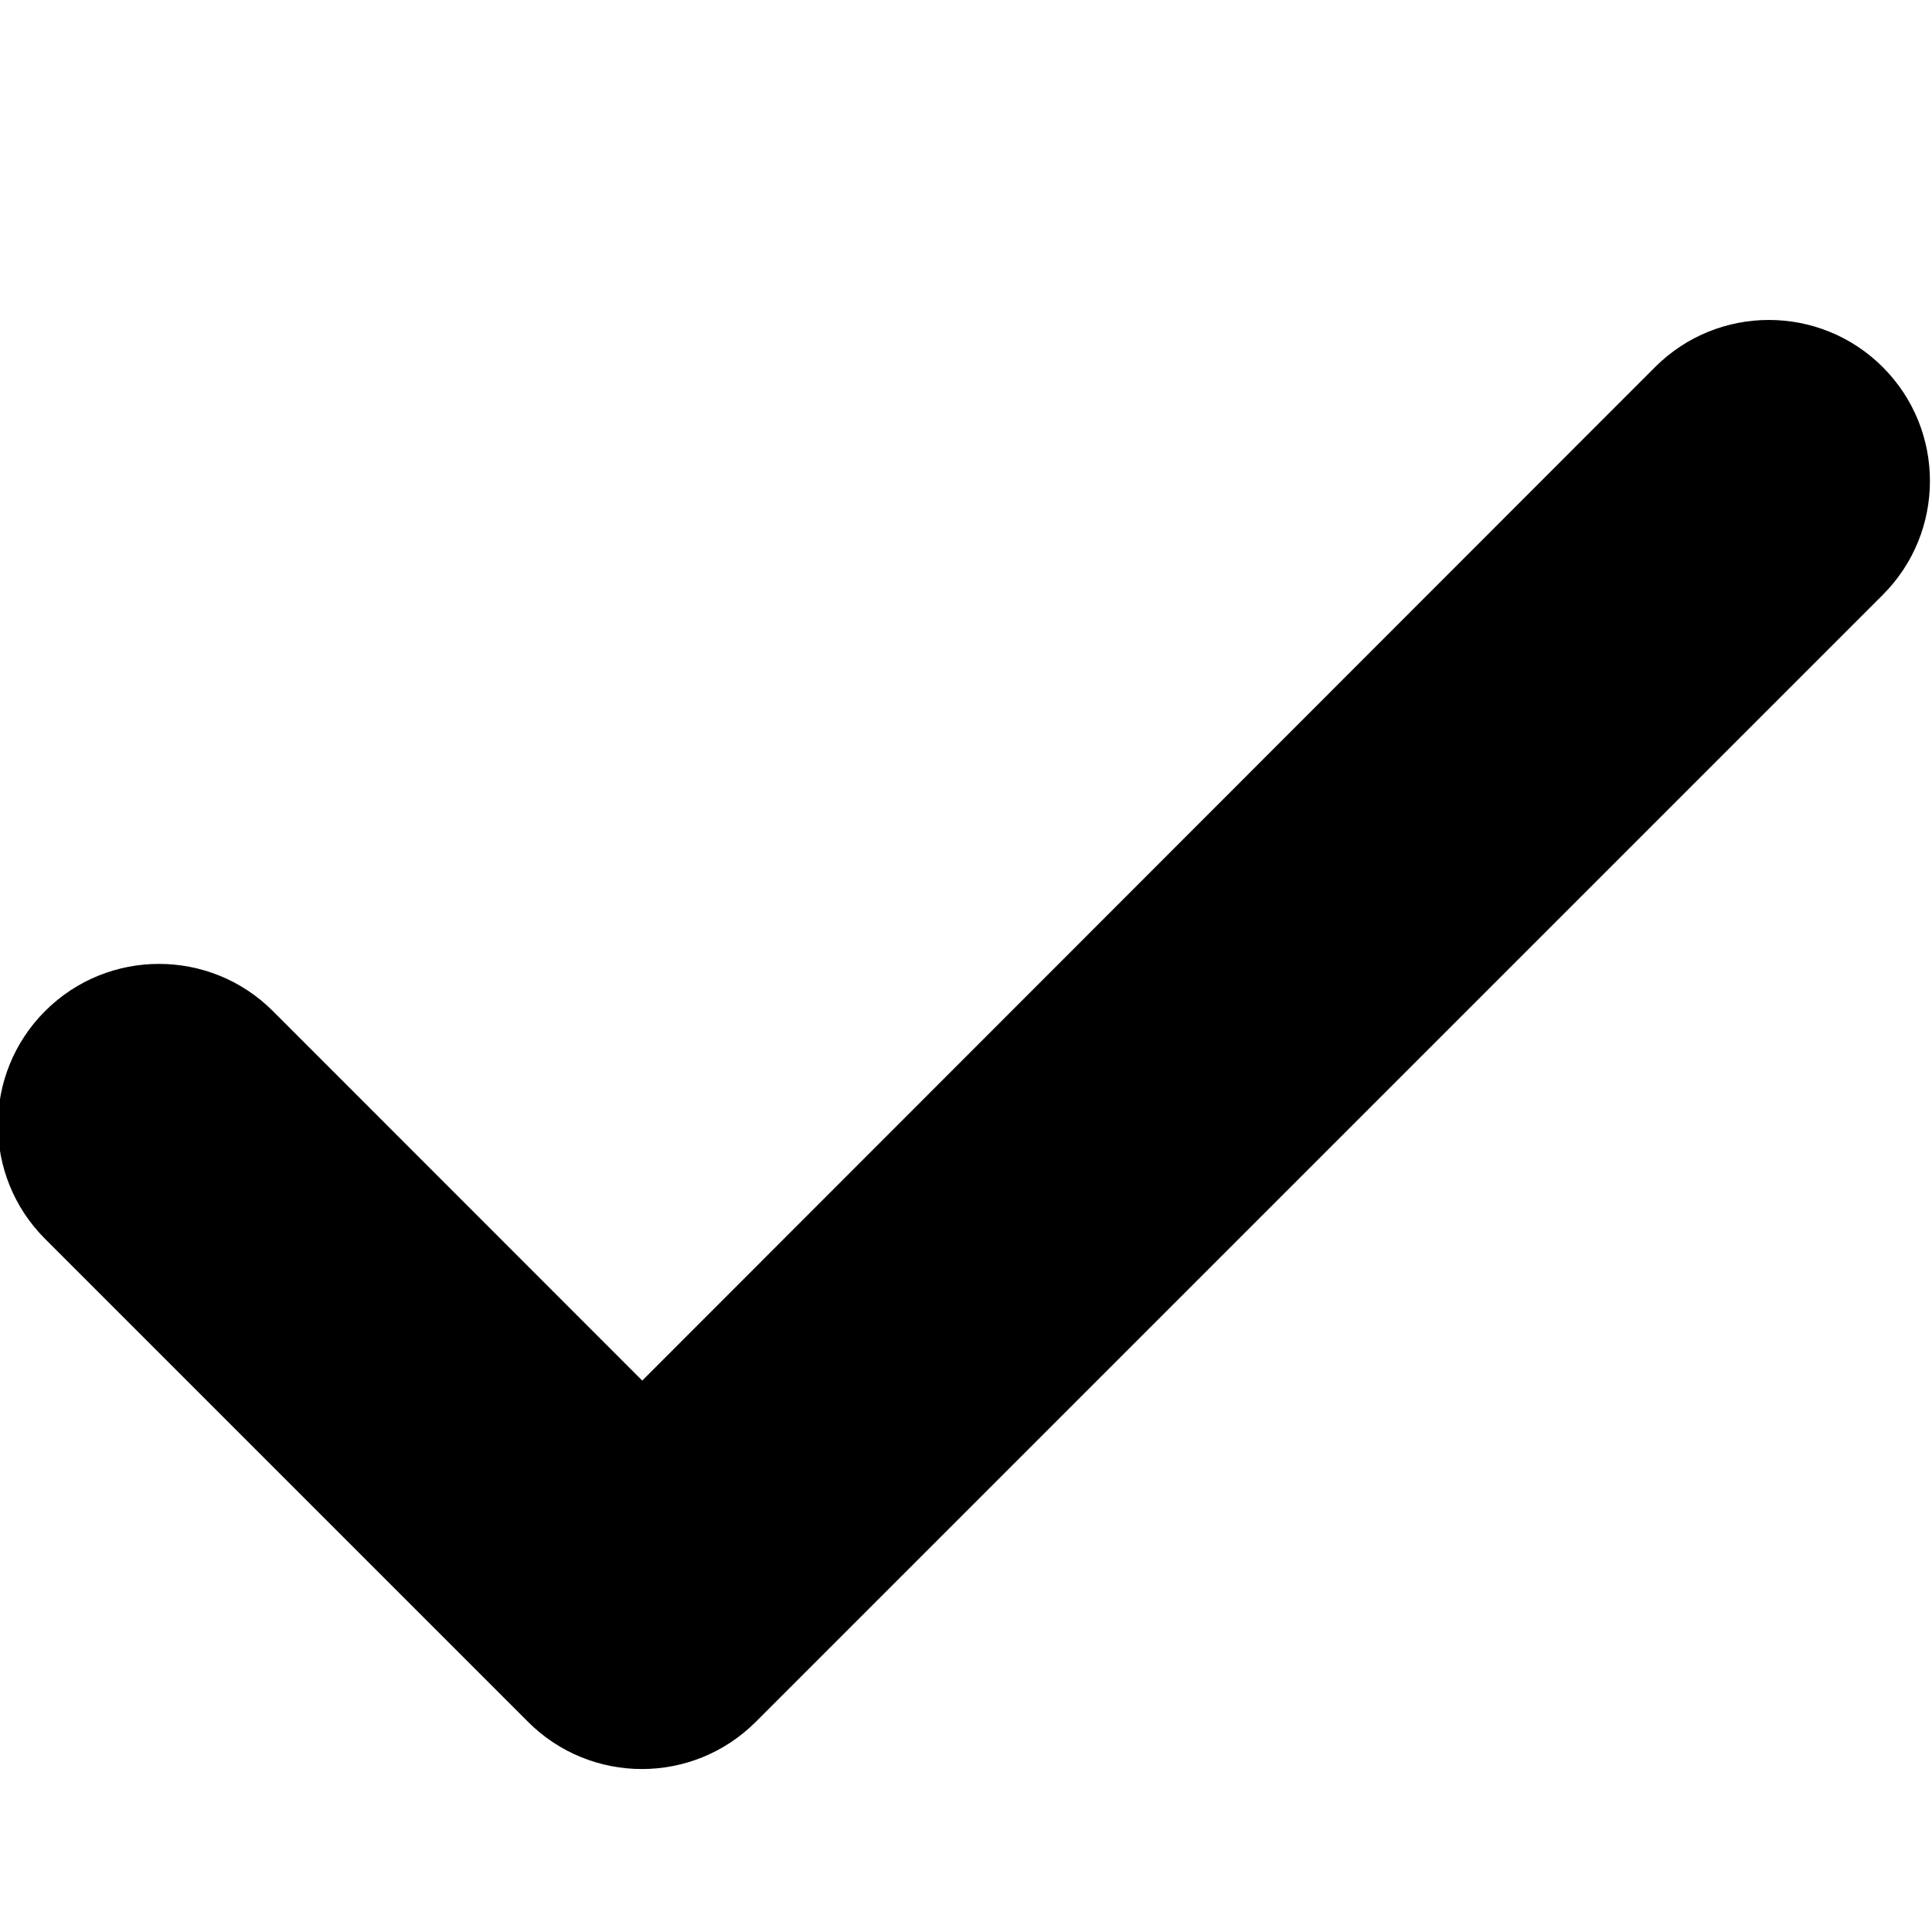
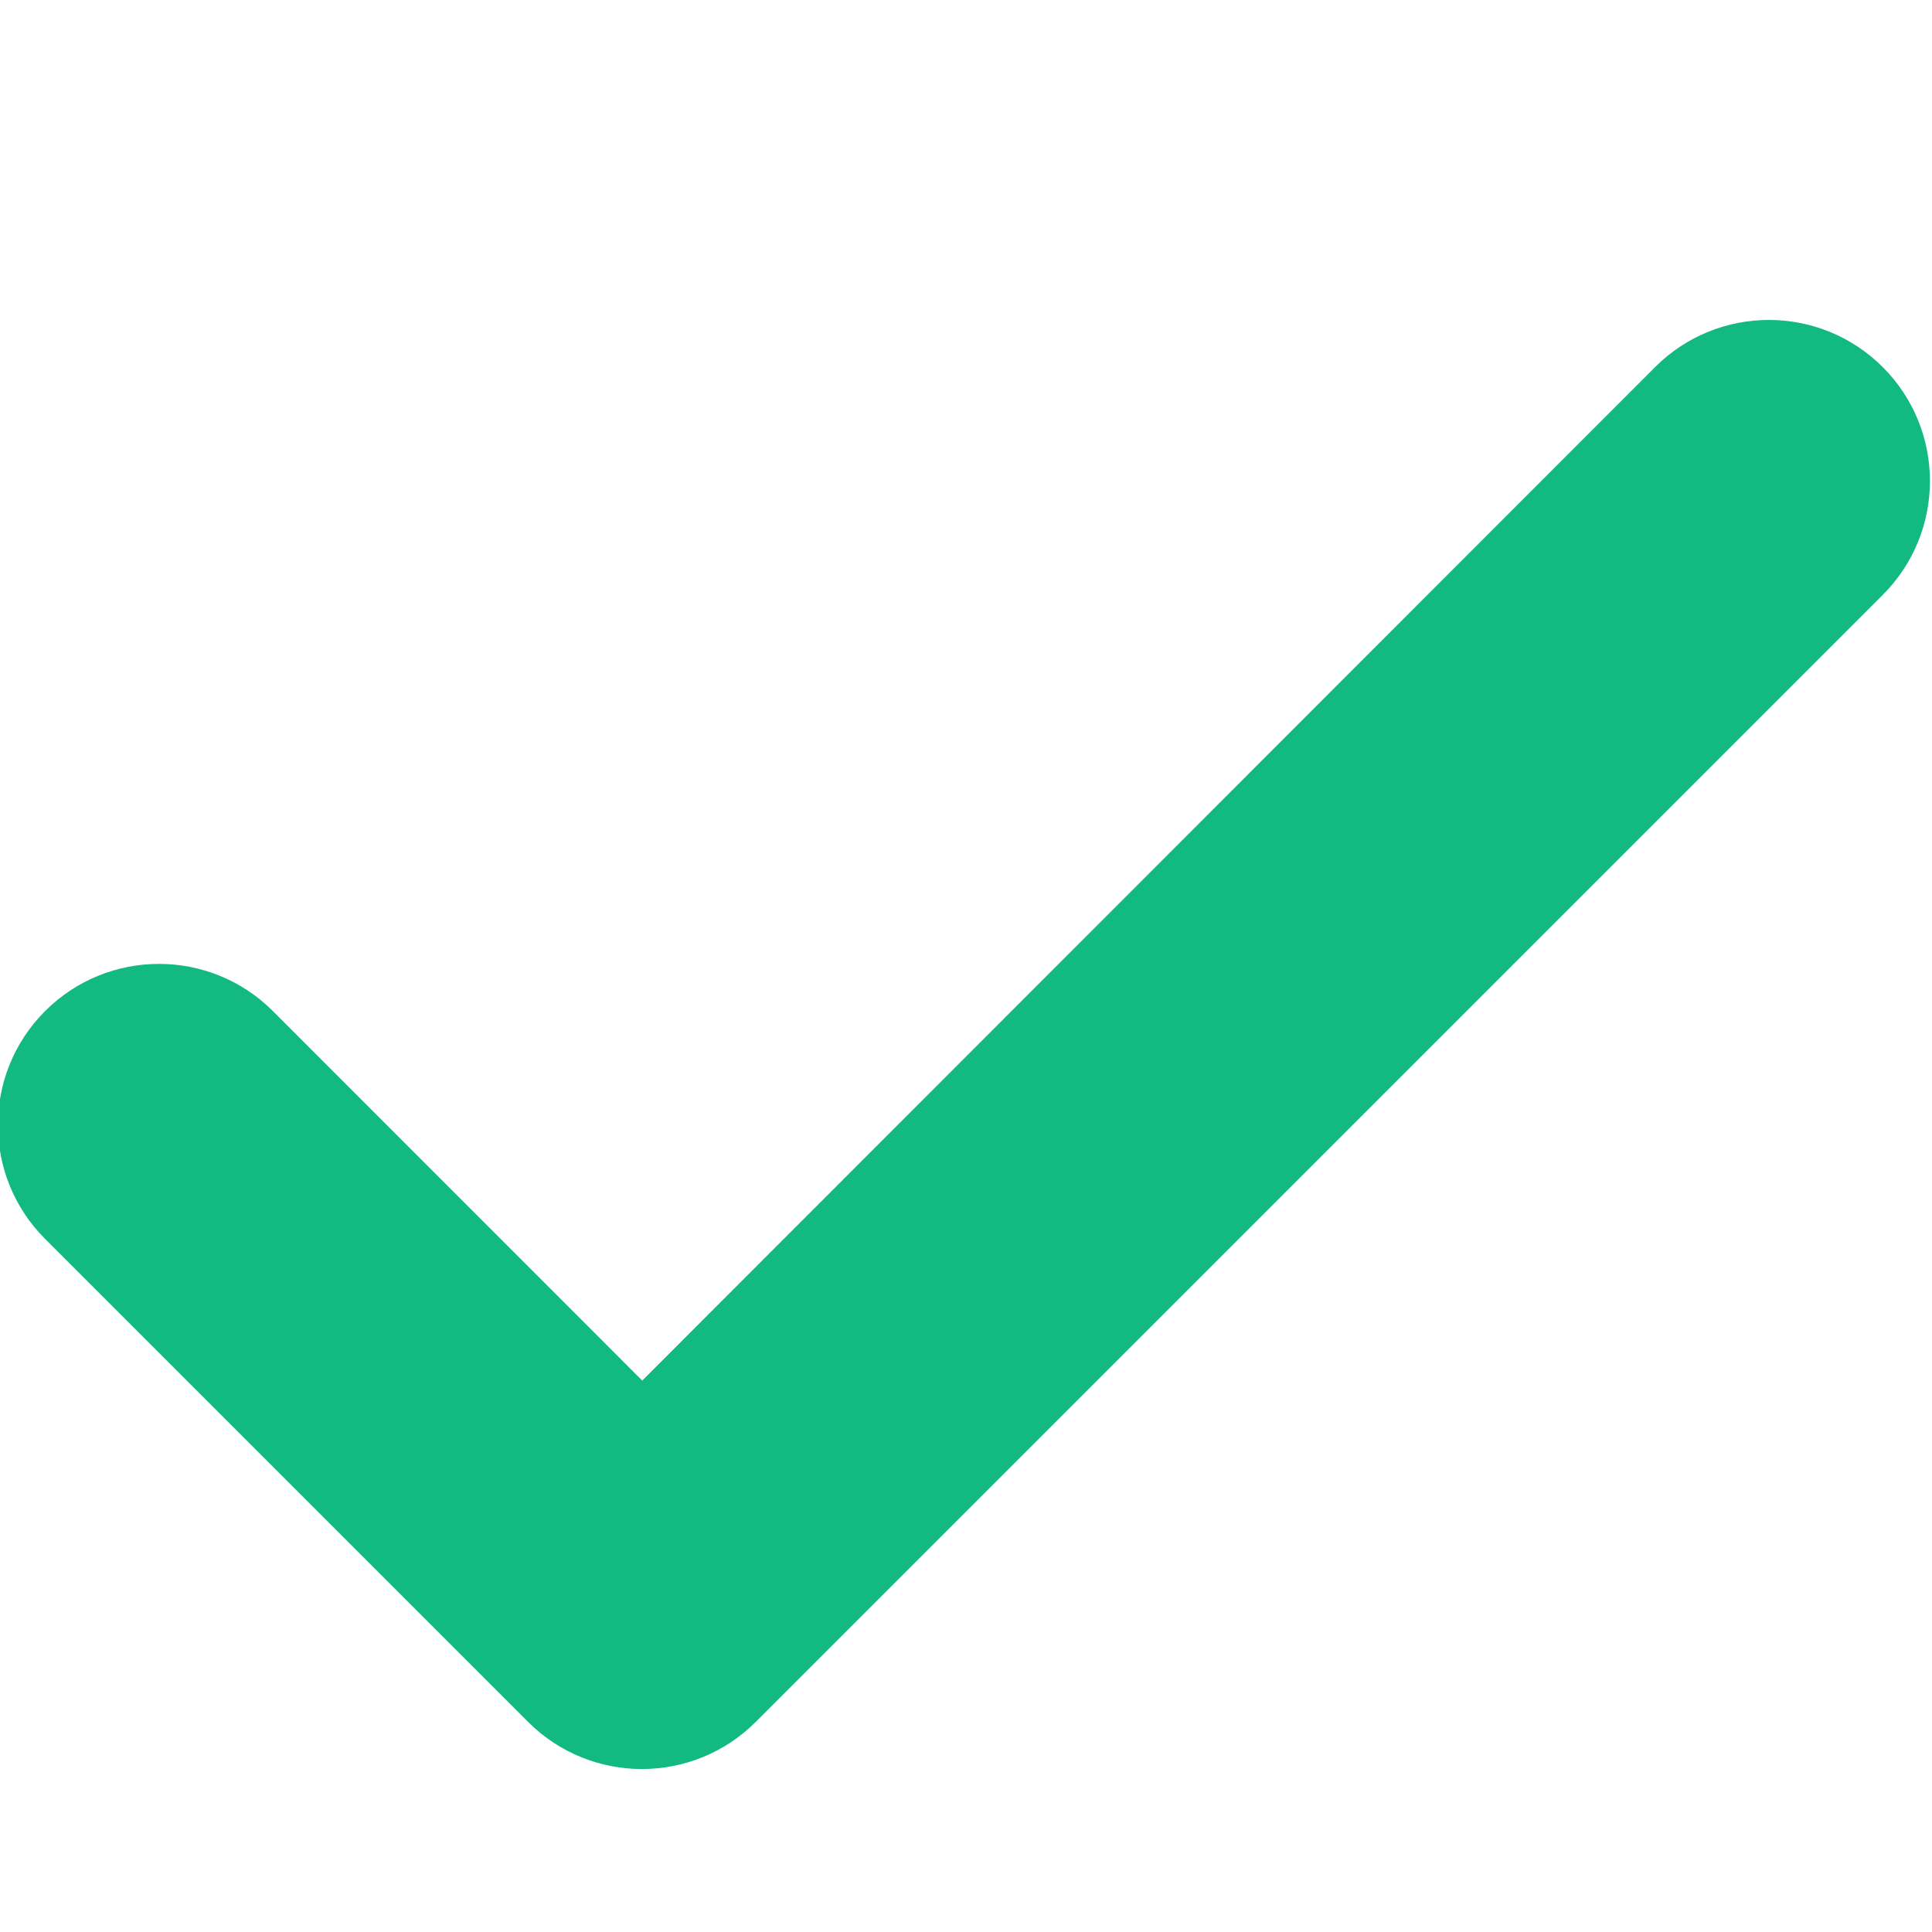
- <svg xmlns="http://www.w3.org/2000/svg" class="nz ng sk ub tb rv" viewBox="0 0 12 12">
+ <svg xmlns="http://www.w3.org/2000/svg" class="nz ng sk ub tb rv" viewBox="0 0 12 12" fill="#12b981">
  <path d="M10.28 2.28L3.989 8.575 1.695 6.28A1 1 0 00.28 7.695l3 3a1 1 0 001.414 0l7-7A1 1 0 0010.28 2.28z" />
</svg>
